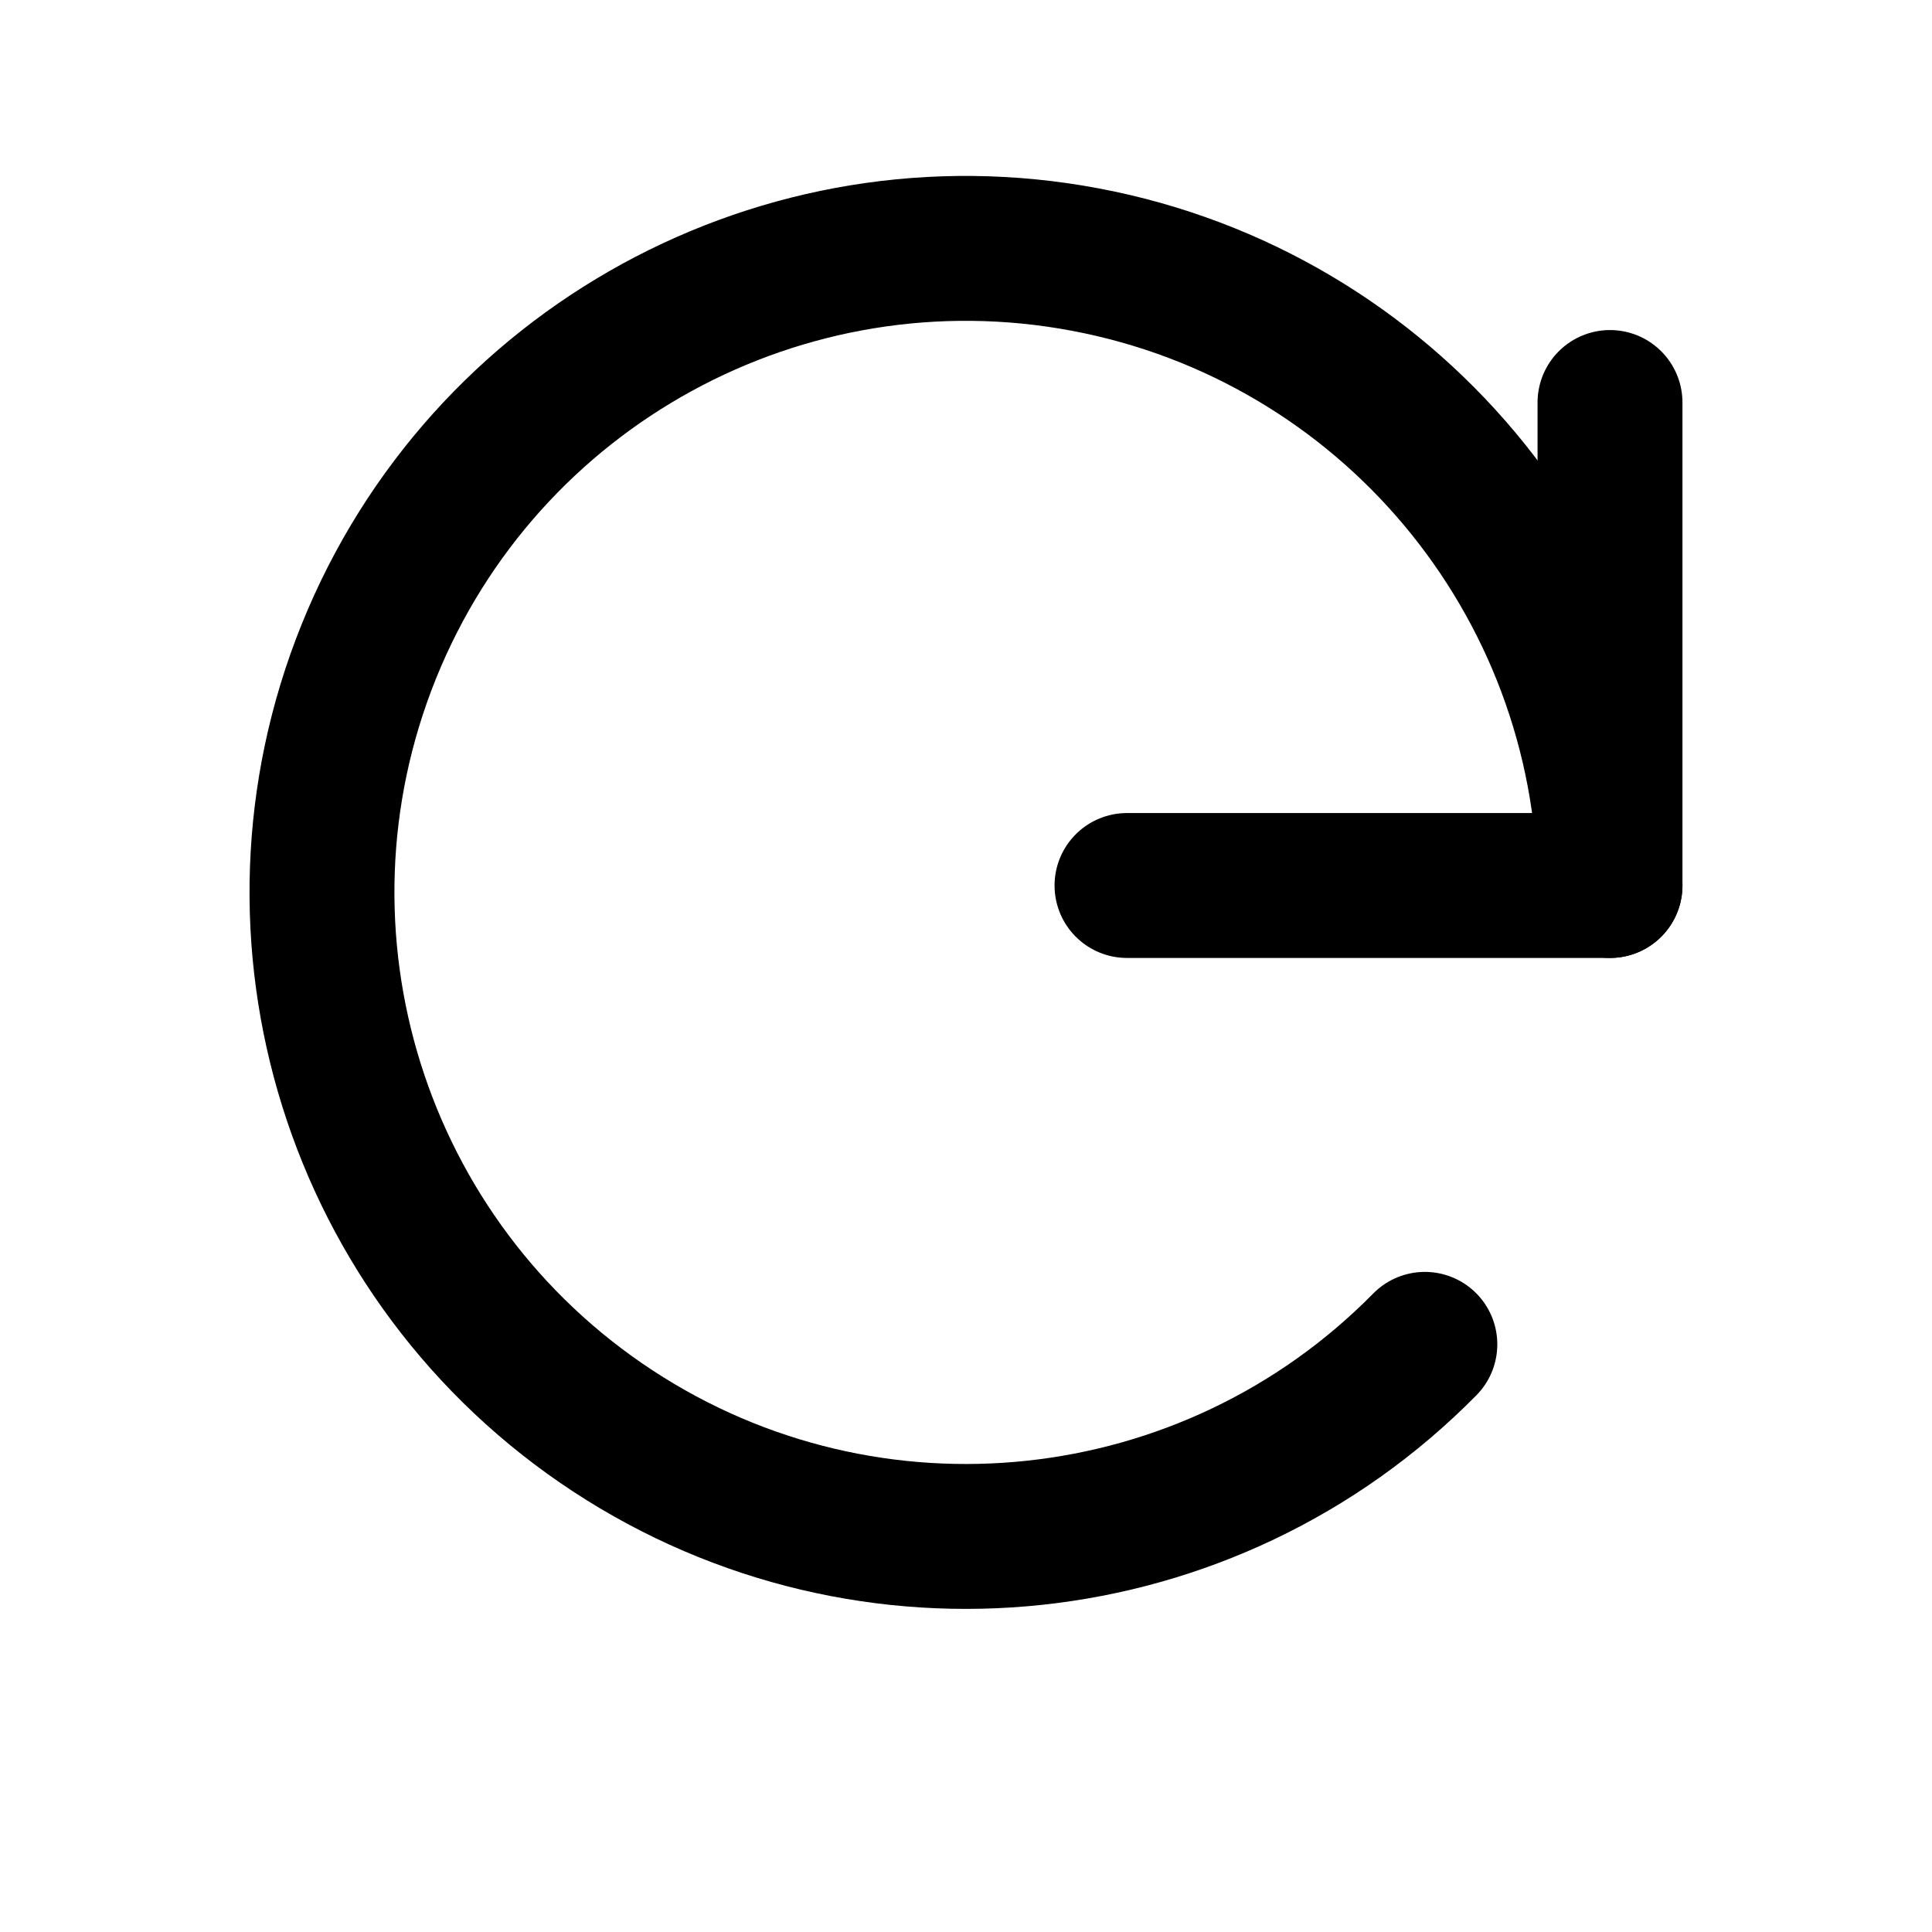
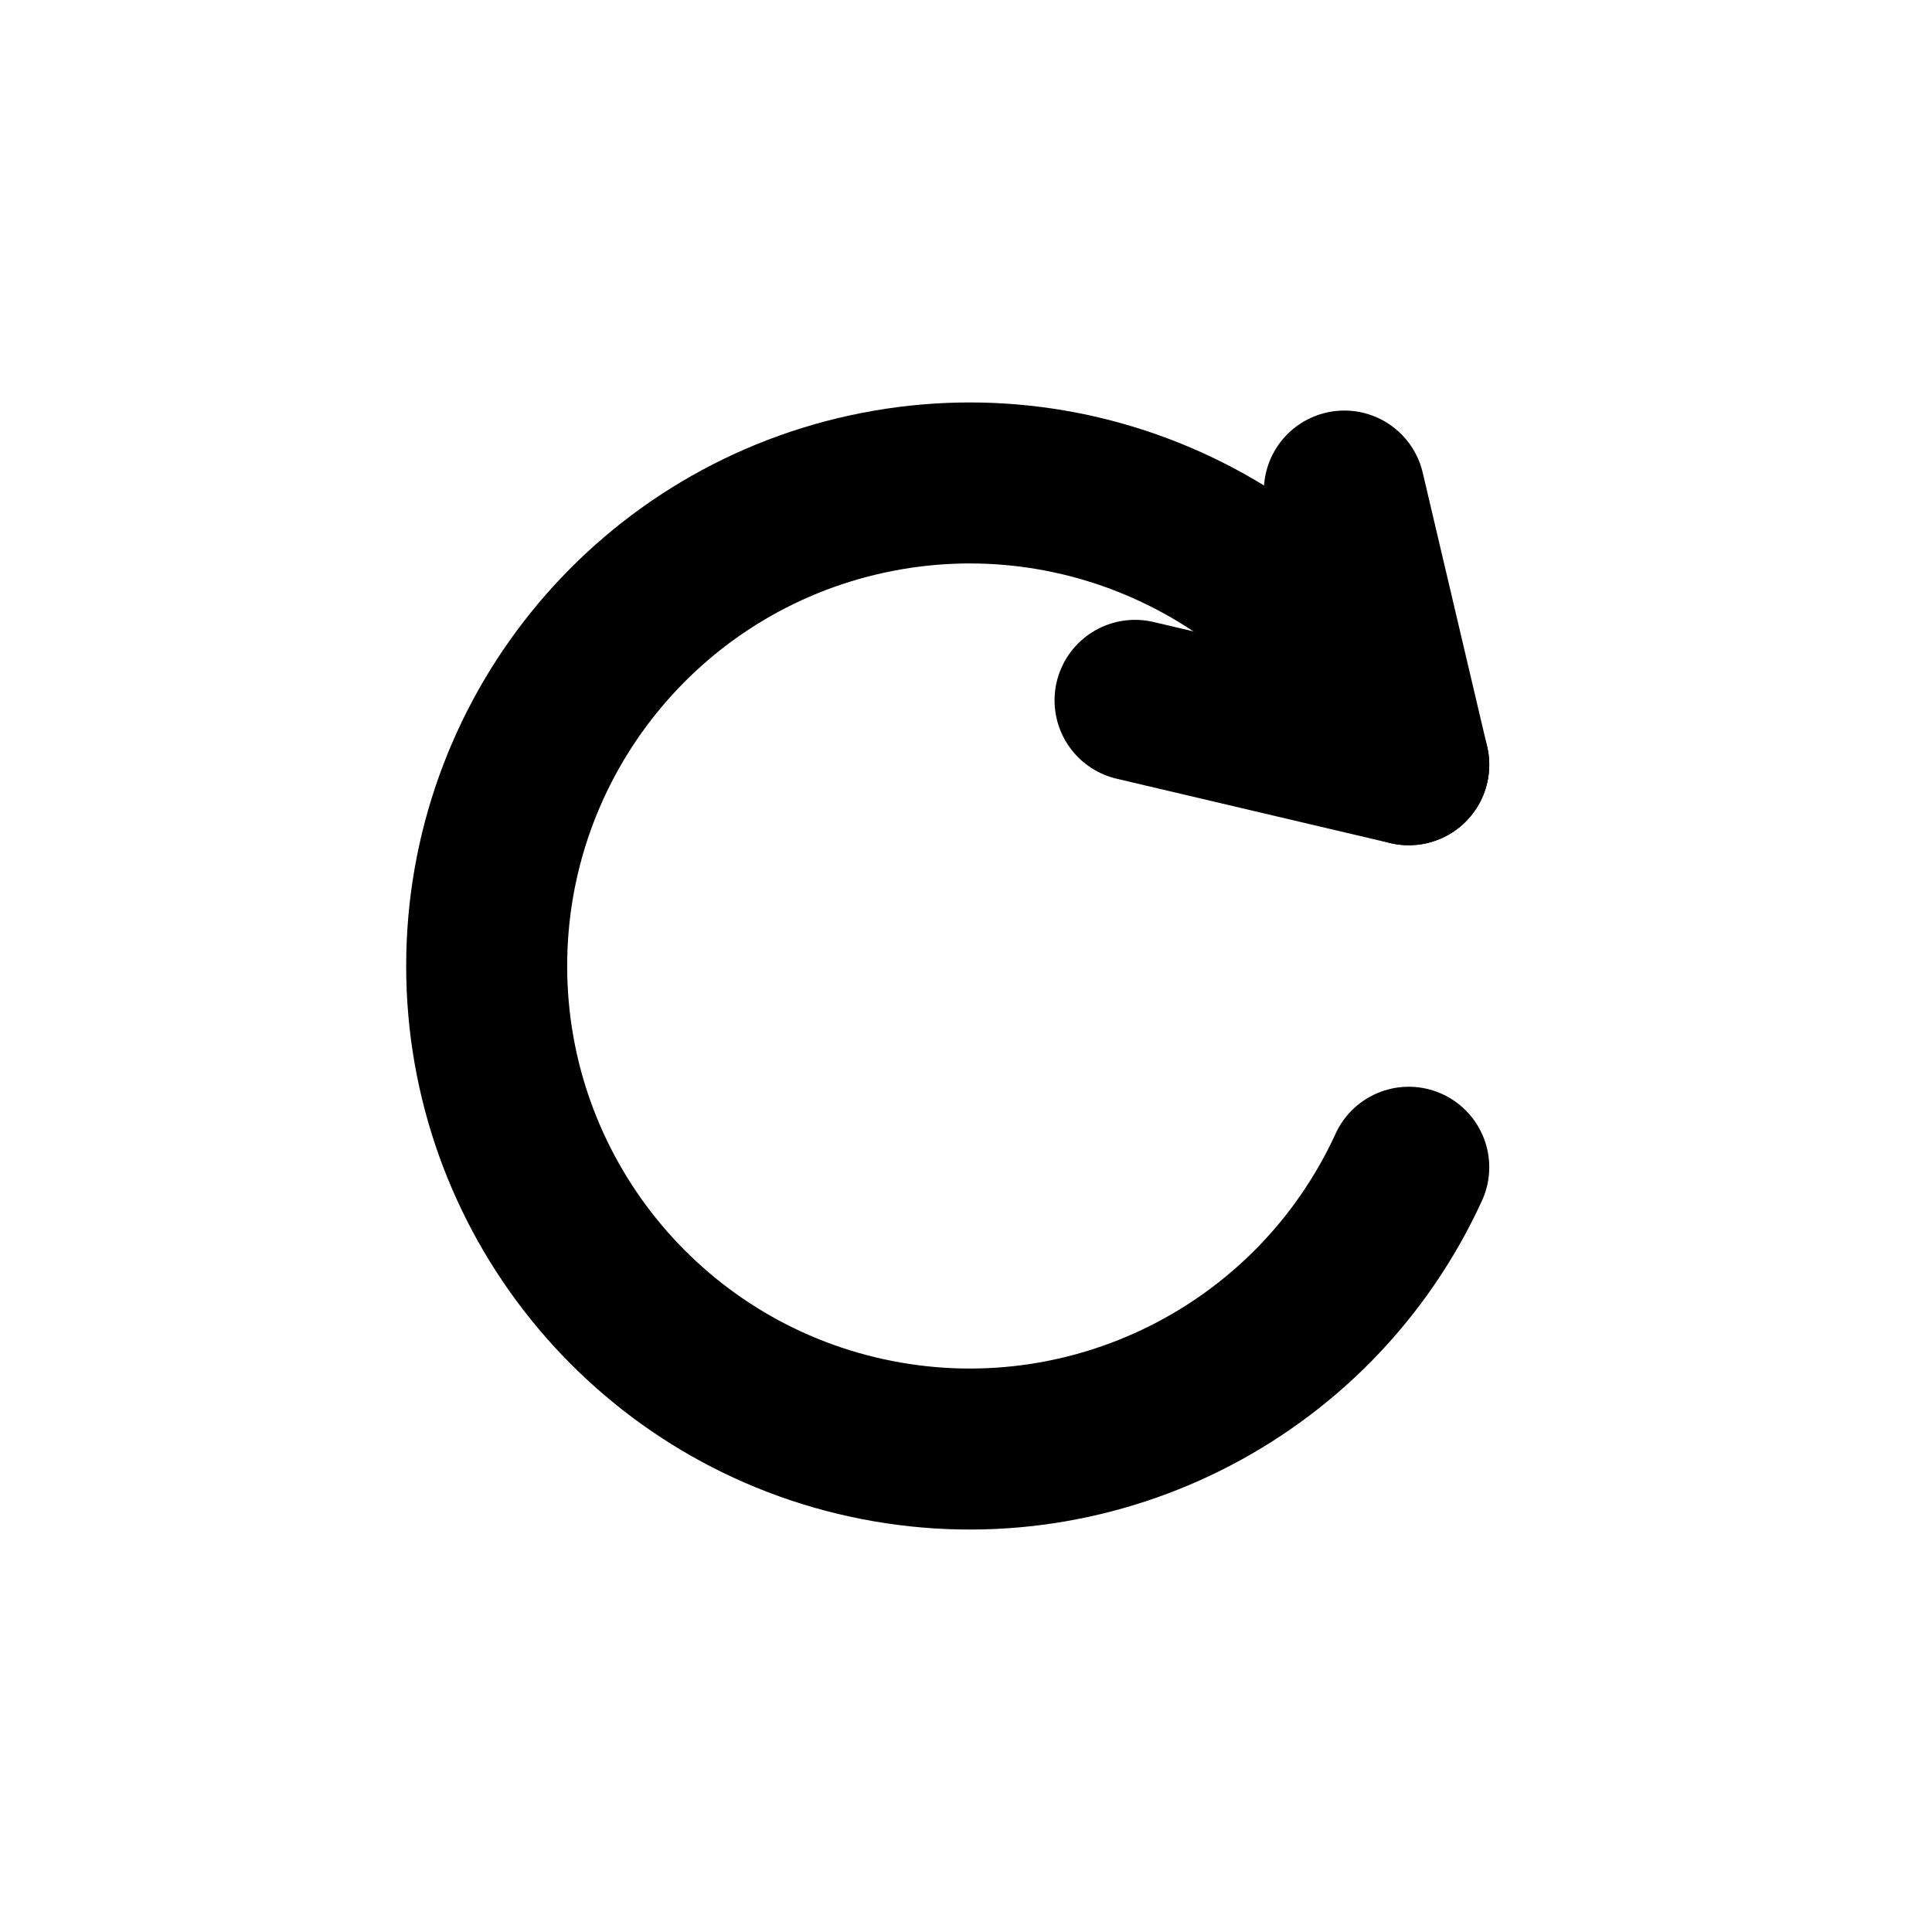
- <svg xmlns="http://www.w3.org/2000/svg" viewBox="0 0 24 24" fill="none" stroke="currentColor" stroke-width="1.8" stroke-linecap="round" stroke-linejoin="round">
-   <path d="M20 11a8 8 0 1 0-2.3 5.7" />
-   <path d="M20 5v6h-6" />
+ <svg xmlns="http://www.w3.org/2000/svg" viewBox="0 0 24 24" fill="none" stroke="#000" stroke-width="2" stroke-linecap="round" stroke-linejoin="round">
+   <path d="M17.5 14.5A6 6 0 1 1 17.5 9.5" />
+   <path d="m14.1 8.7 3.4.8-.8-3.4" />
</svg>
